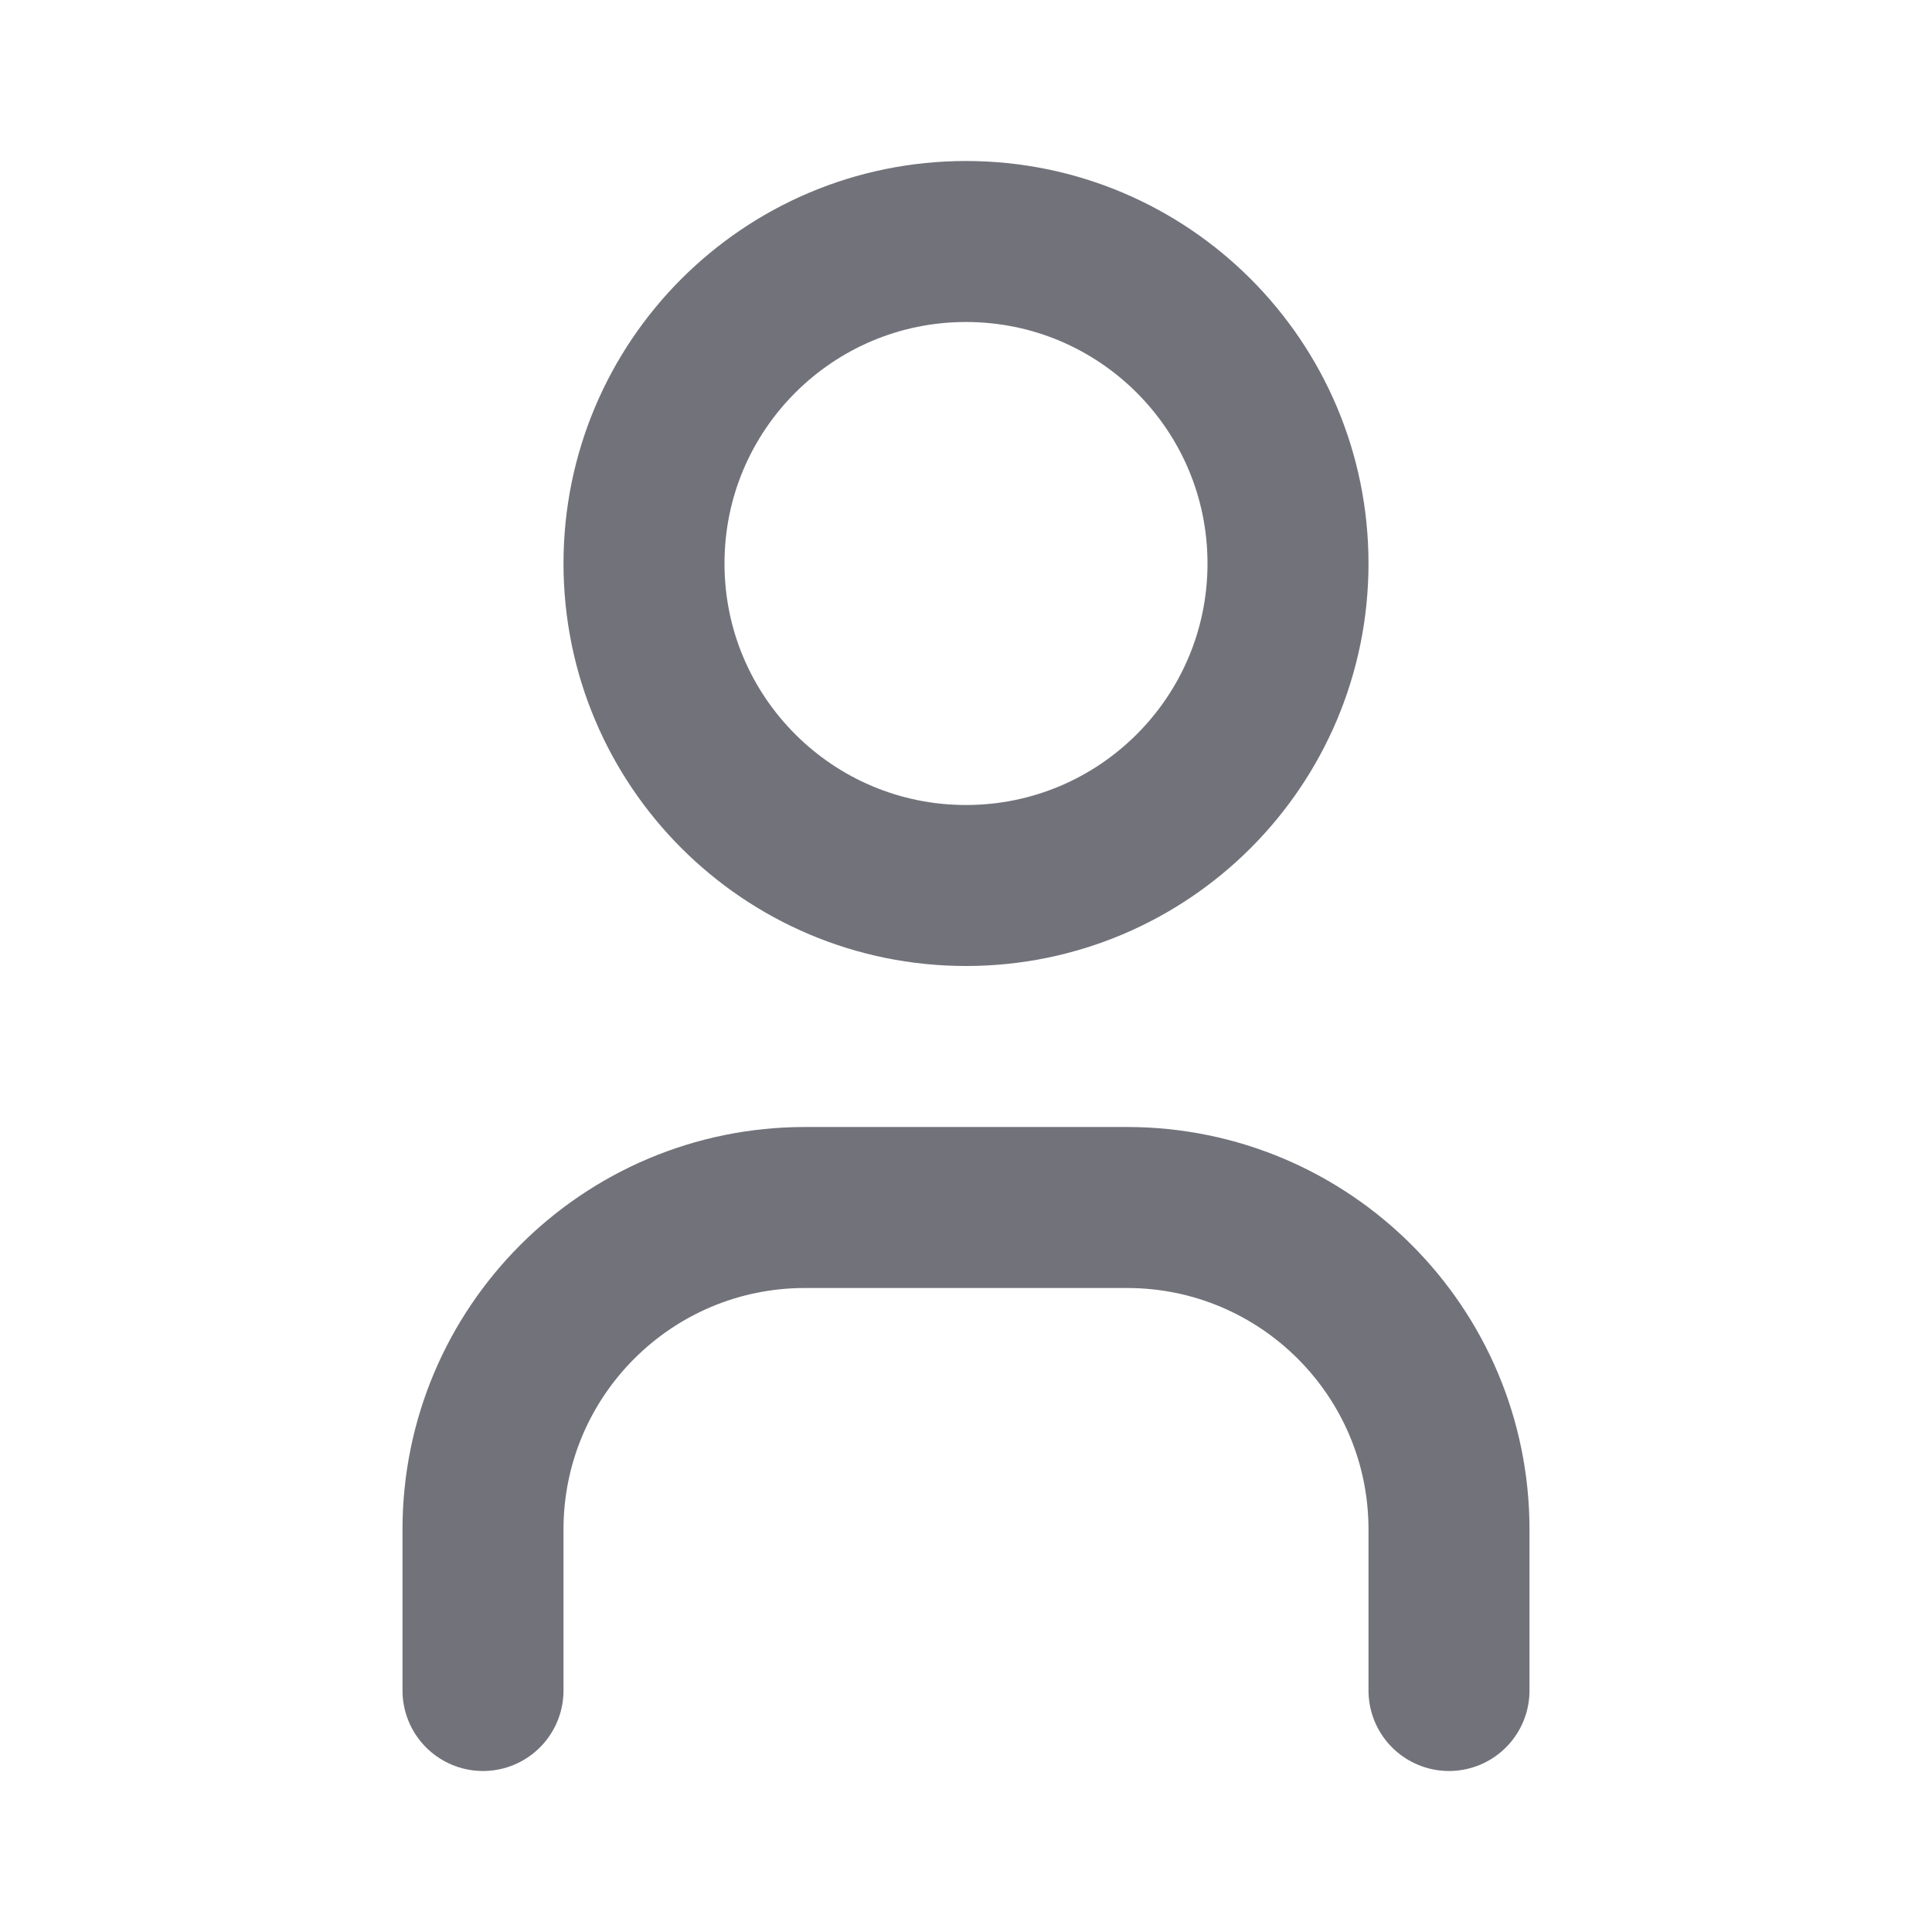
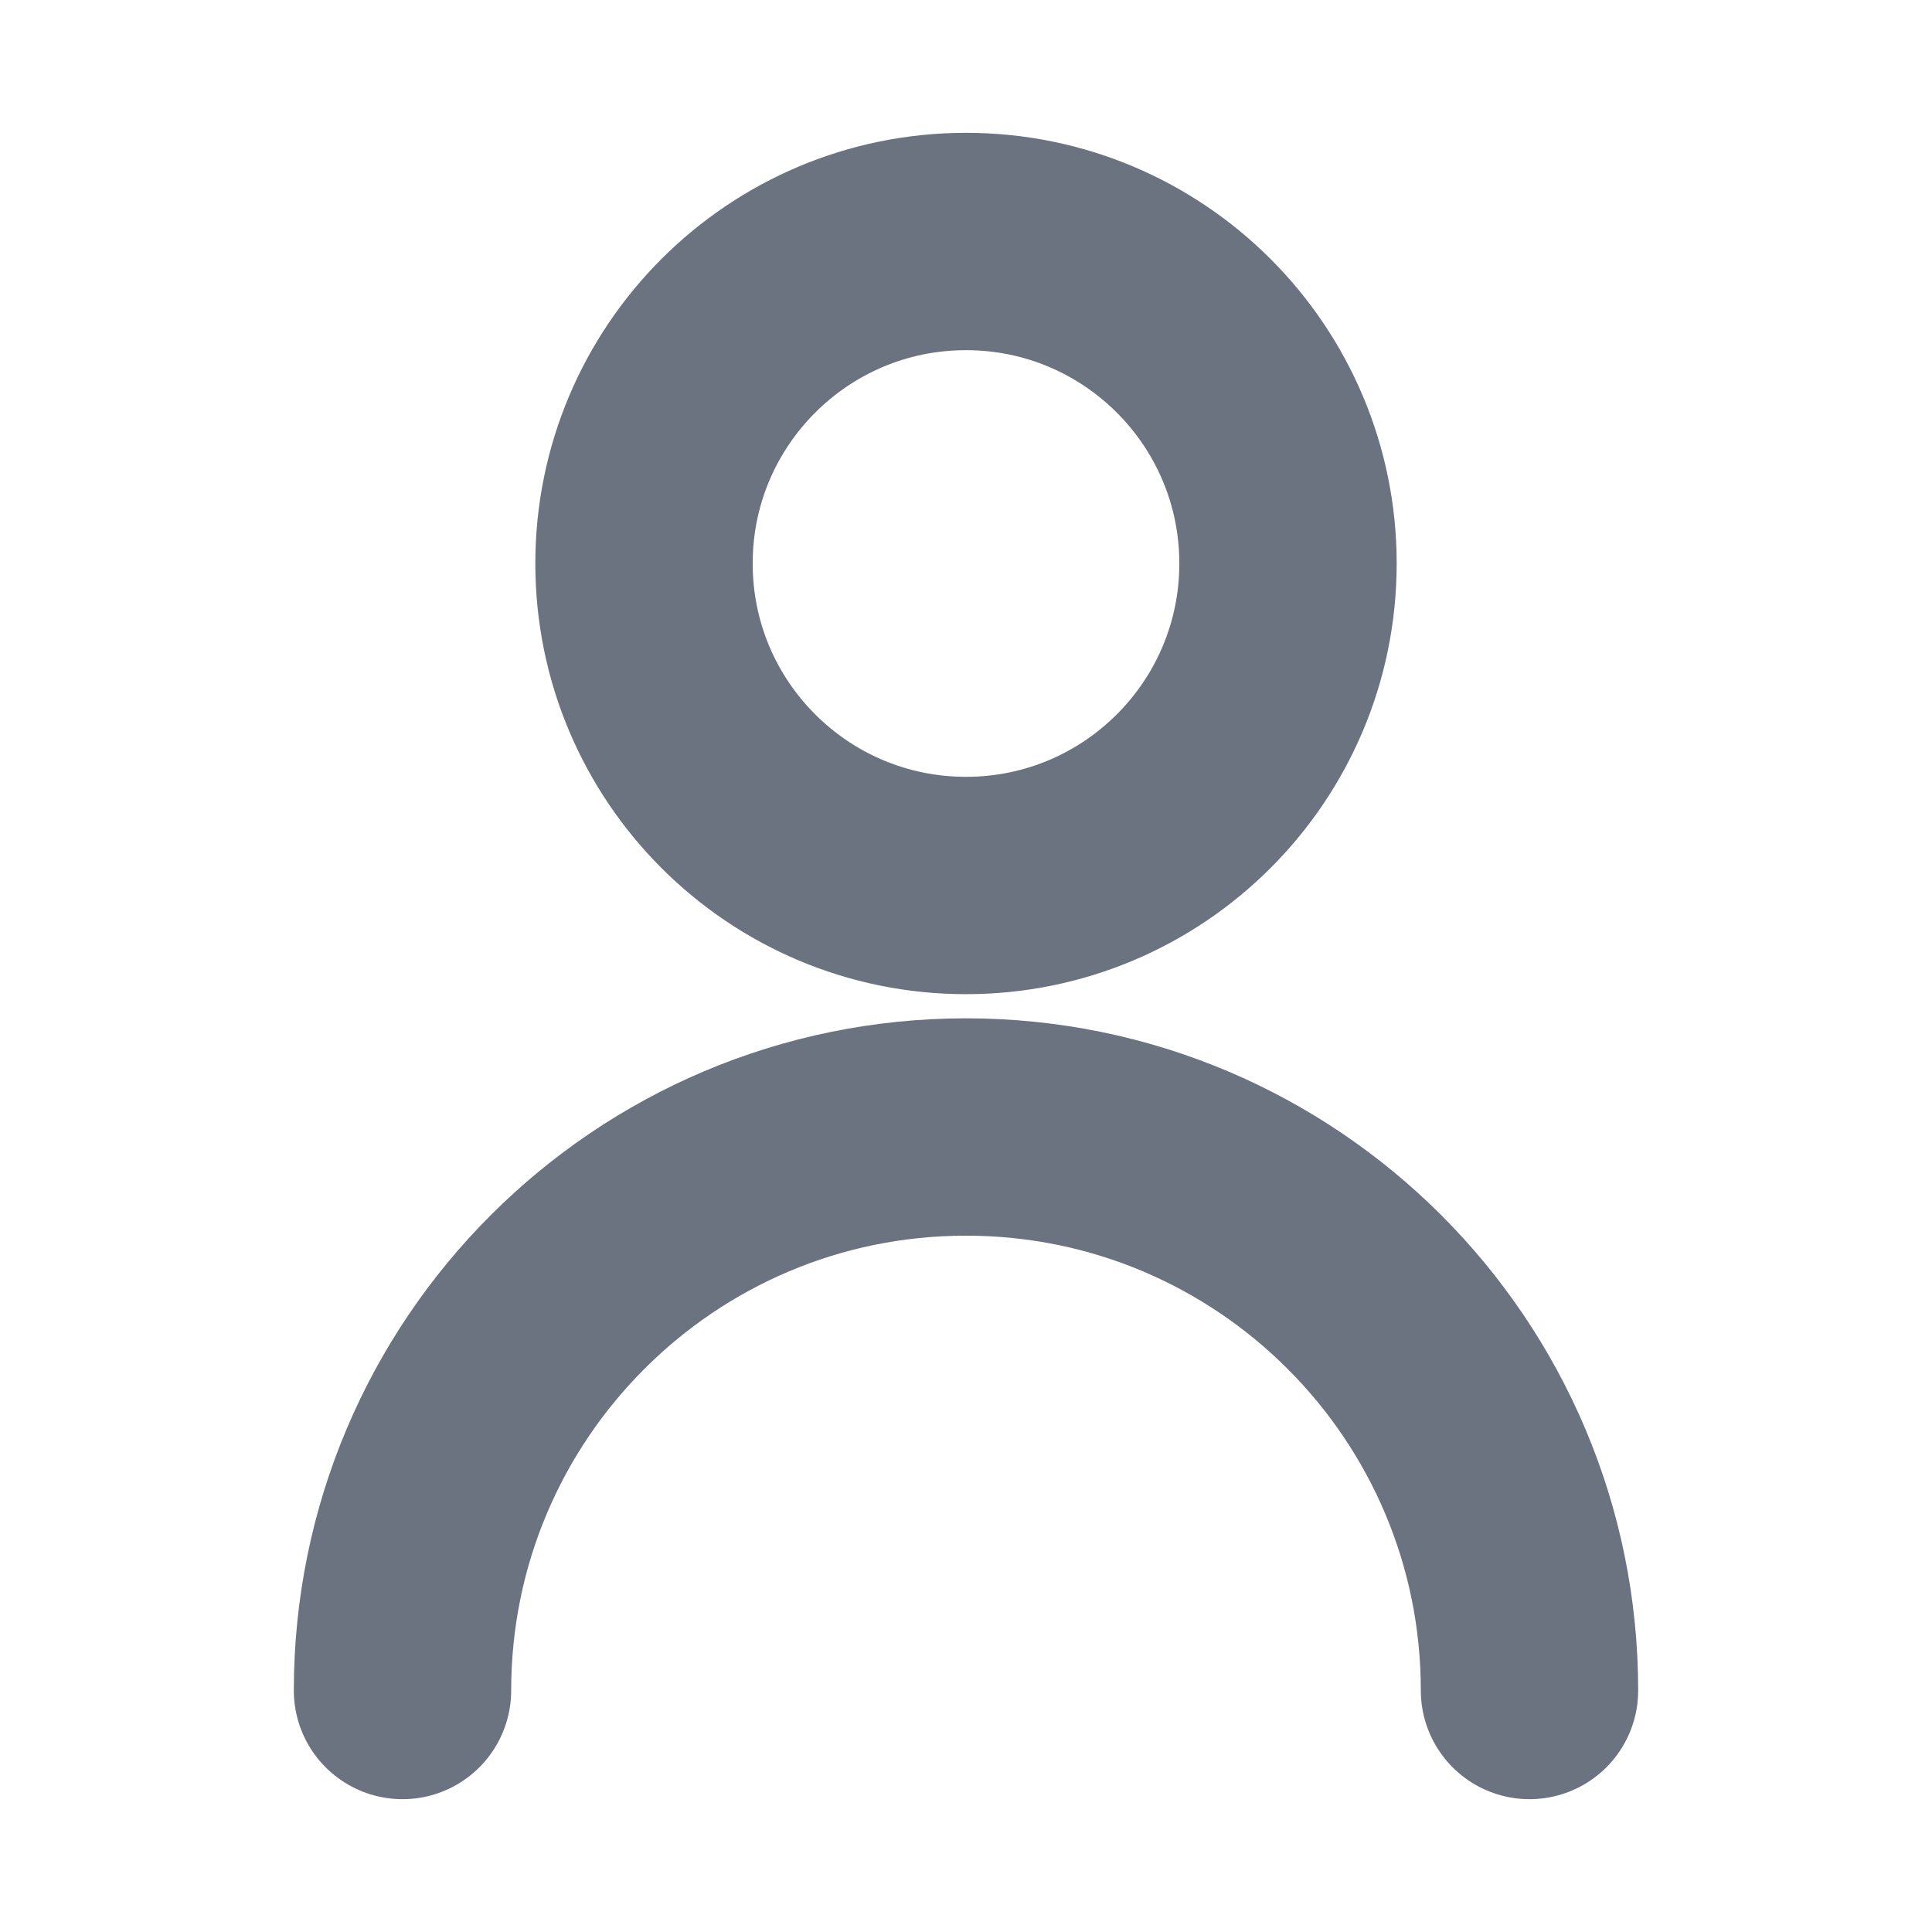
<svg xmlns="http://www.w3.org/2000/svg" width="24" height="24" viewBox="0 0 24 24">
-   <path fill="none" stroke="#72727B" stroke-linecap="round" stroke-linejoin="round" stroke-width="2" d="M8 7a4 4 0 1 0 8 0a4 4 0 0 0-8 0M6 21v-2a4 4 0 0 1 4-4h4a4 4 0 0 1 4 4v2" />
+   <path fill="none" stroke="#6b7280" stroke-linecap="round" stroke-linejoin="round" stroke-width="2.7" d="M19 21a7 7 0 1 0-14 0m7-10a4 4 0 1 1 0-8a4 4 0 0 1 0 8" />
</svg>
